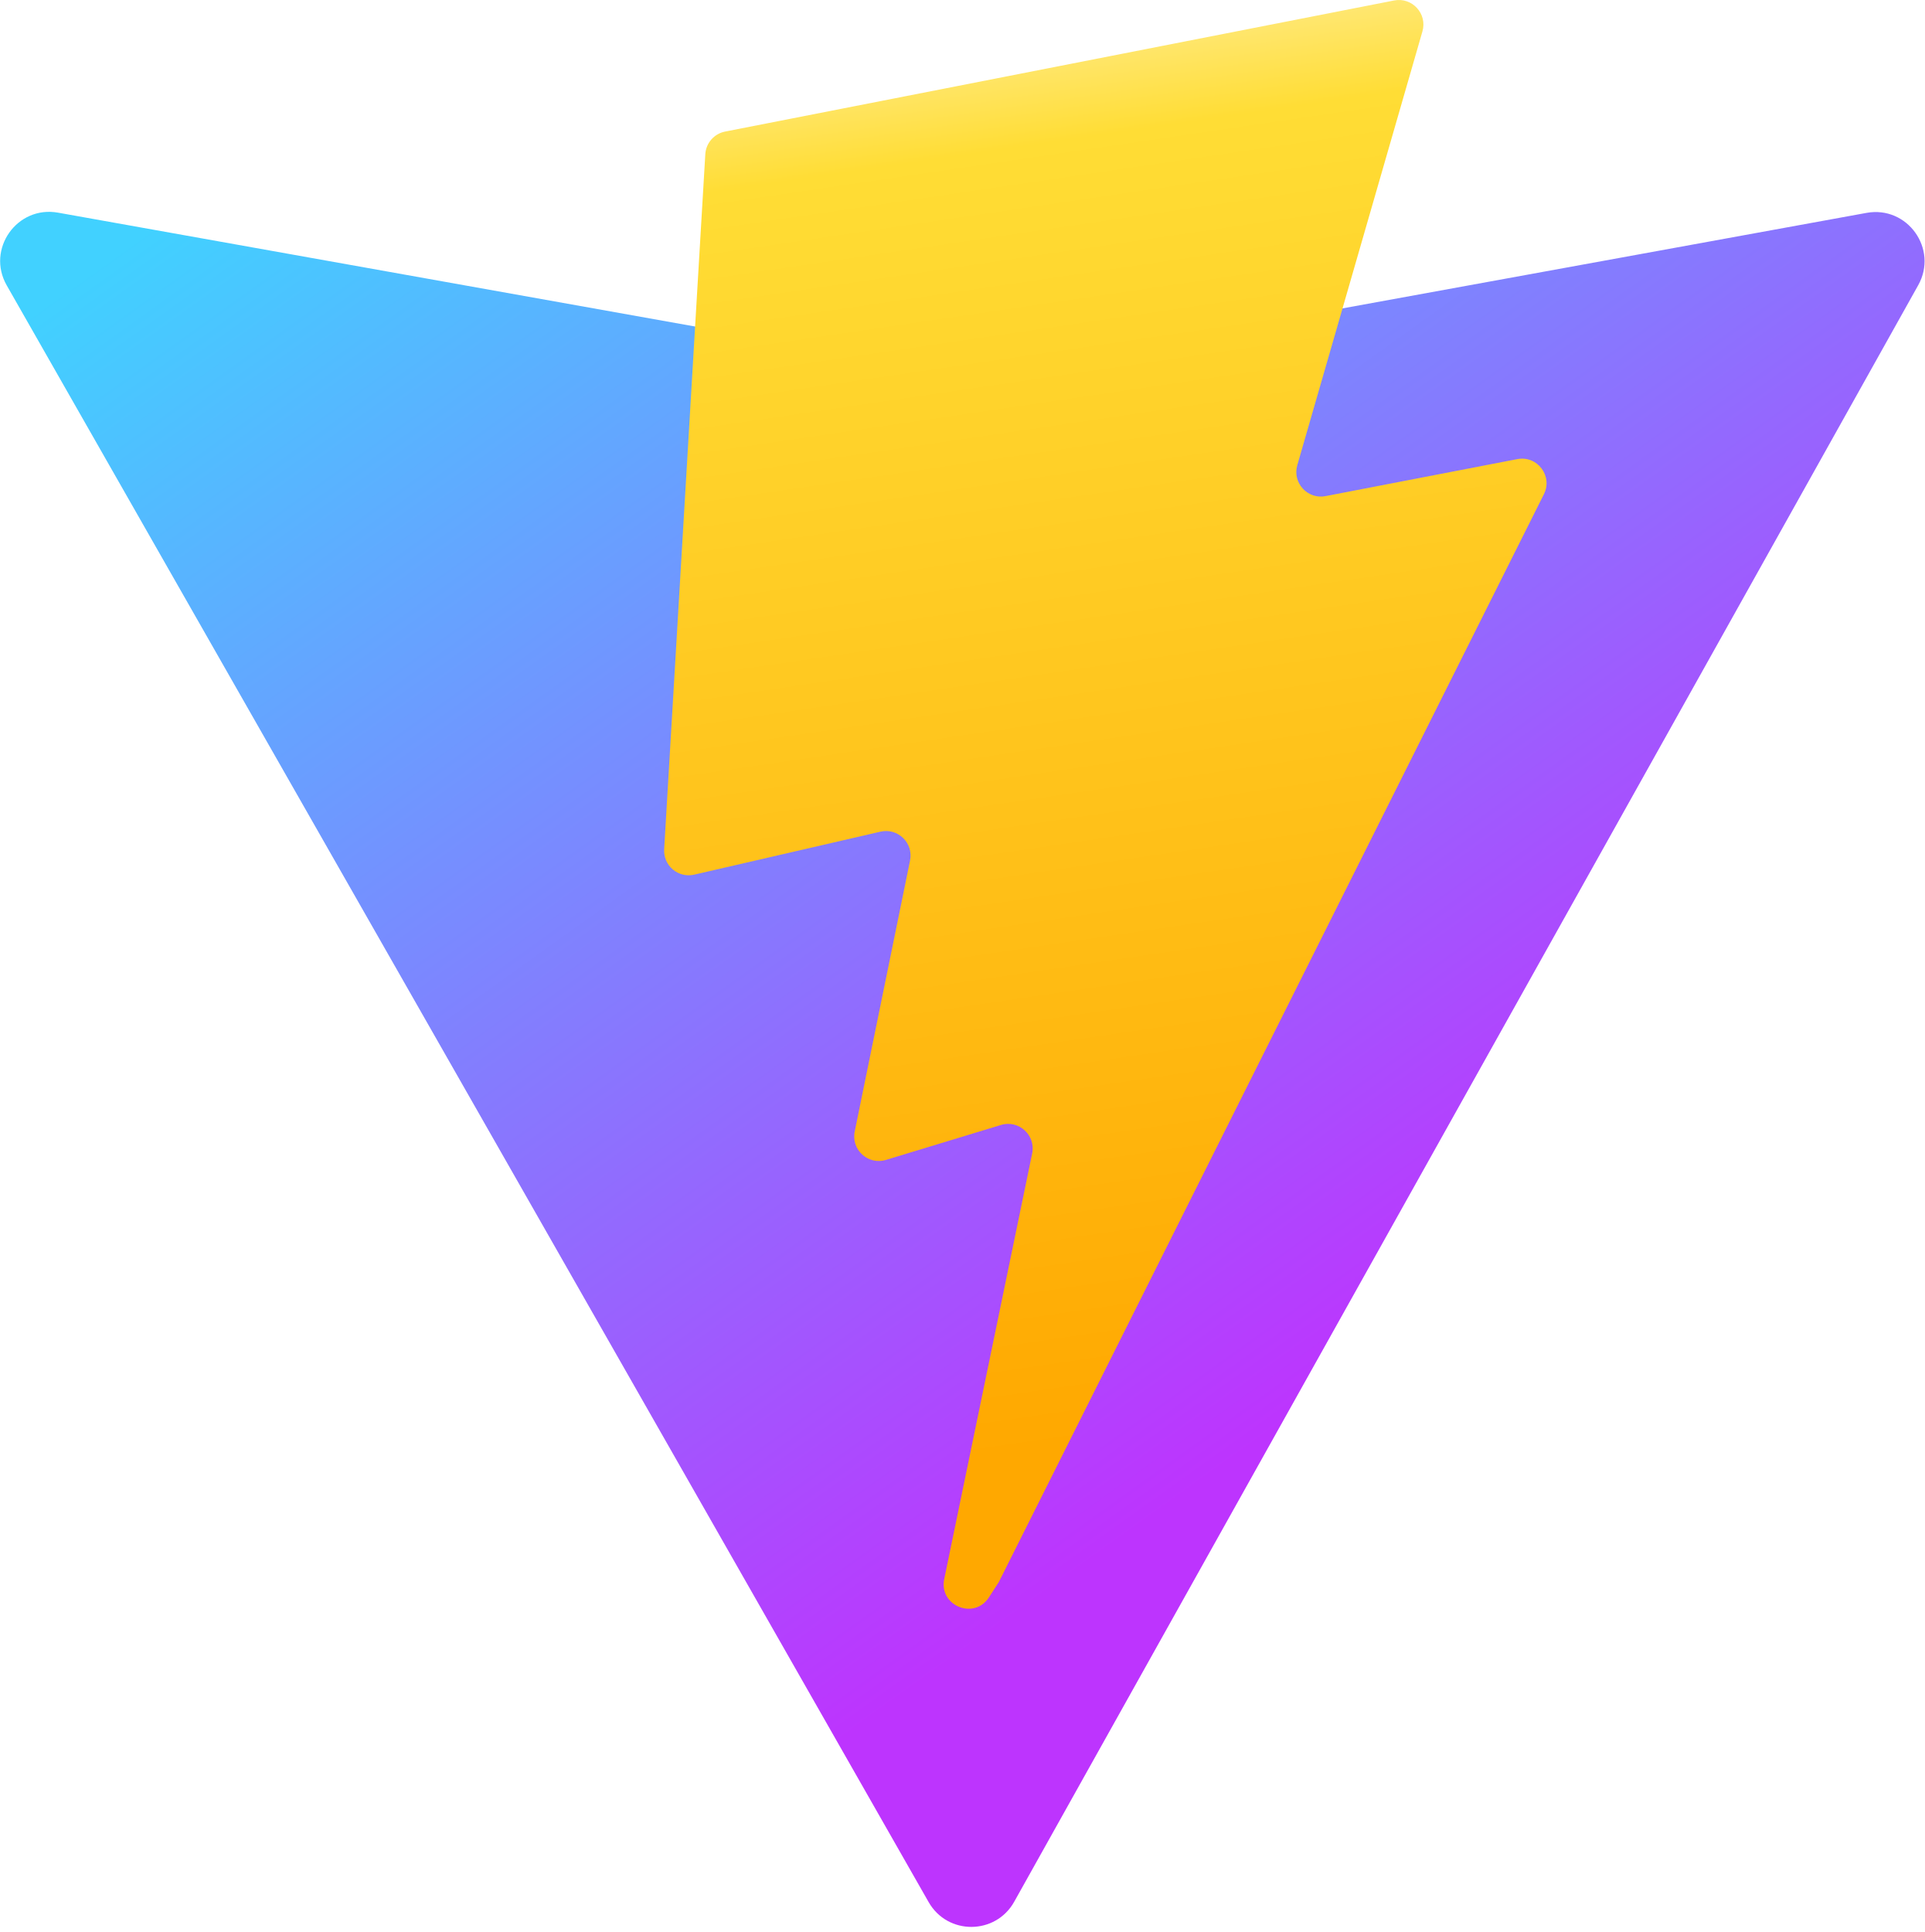
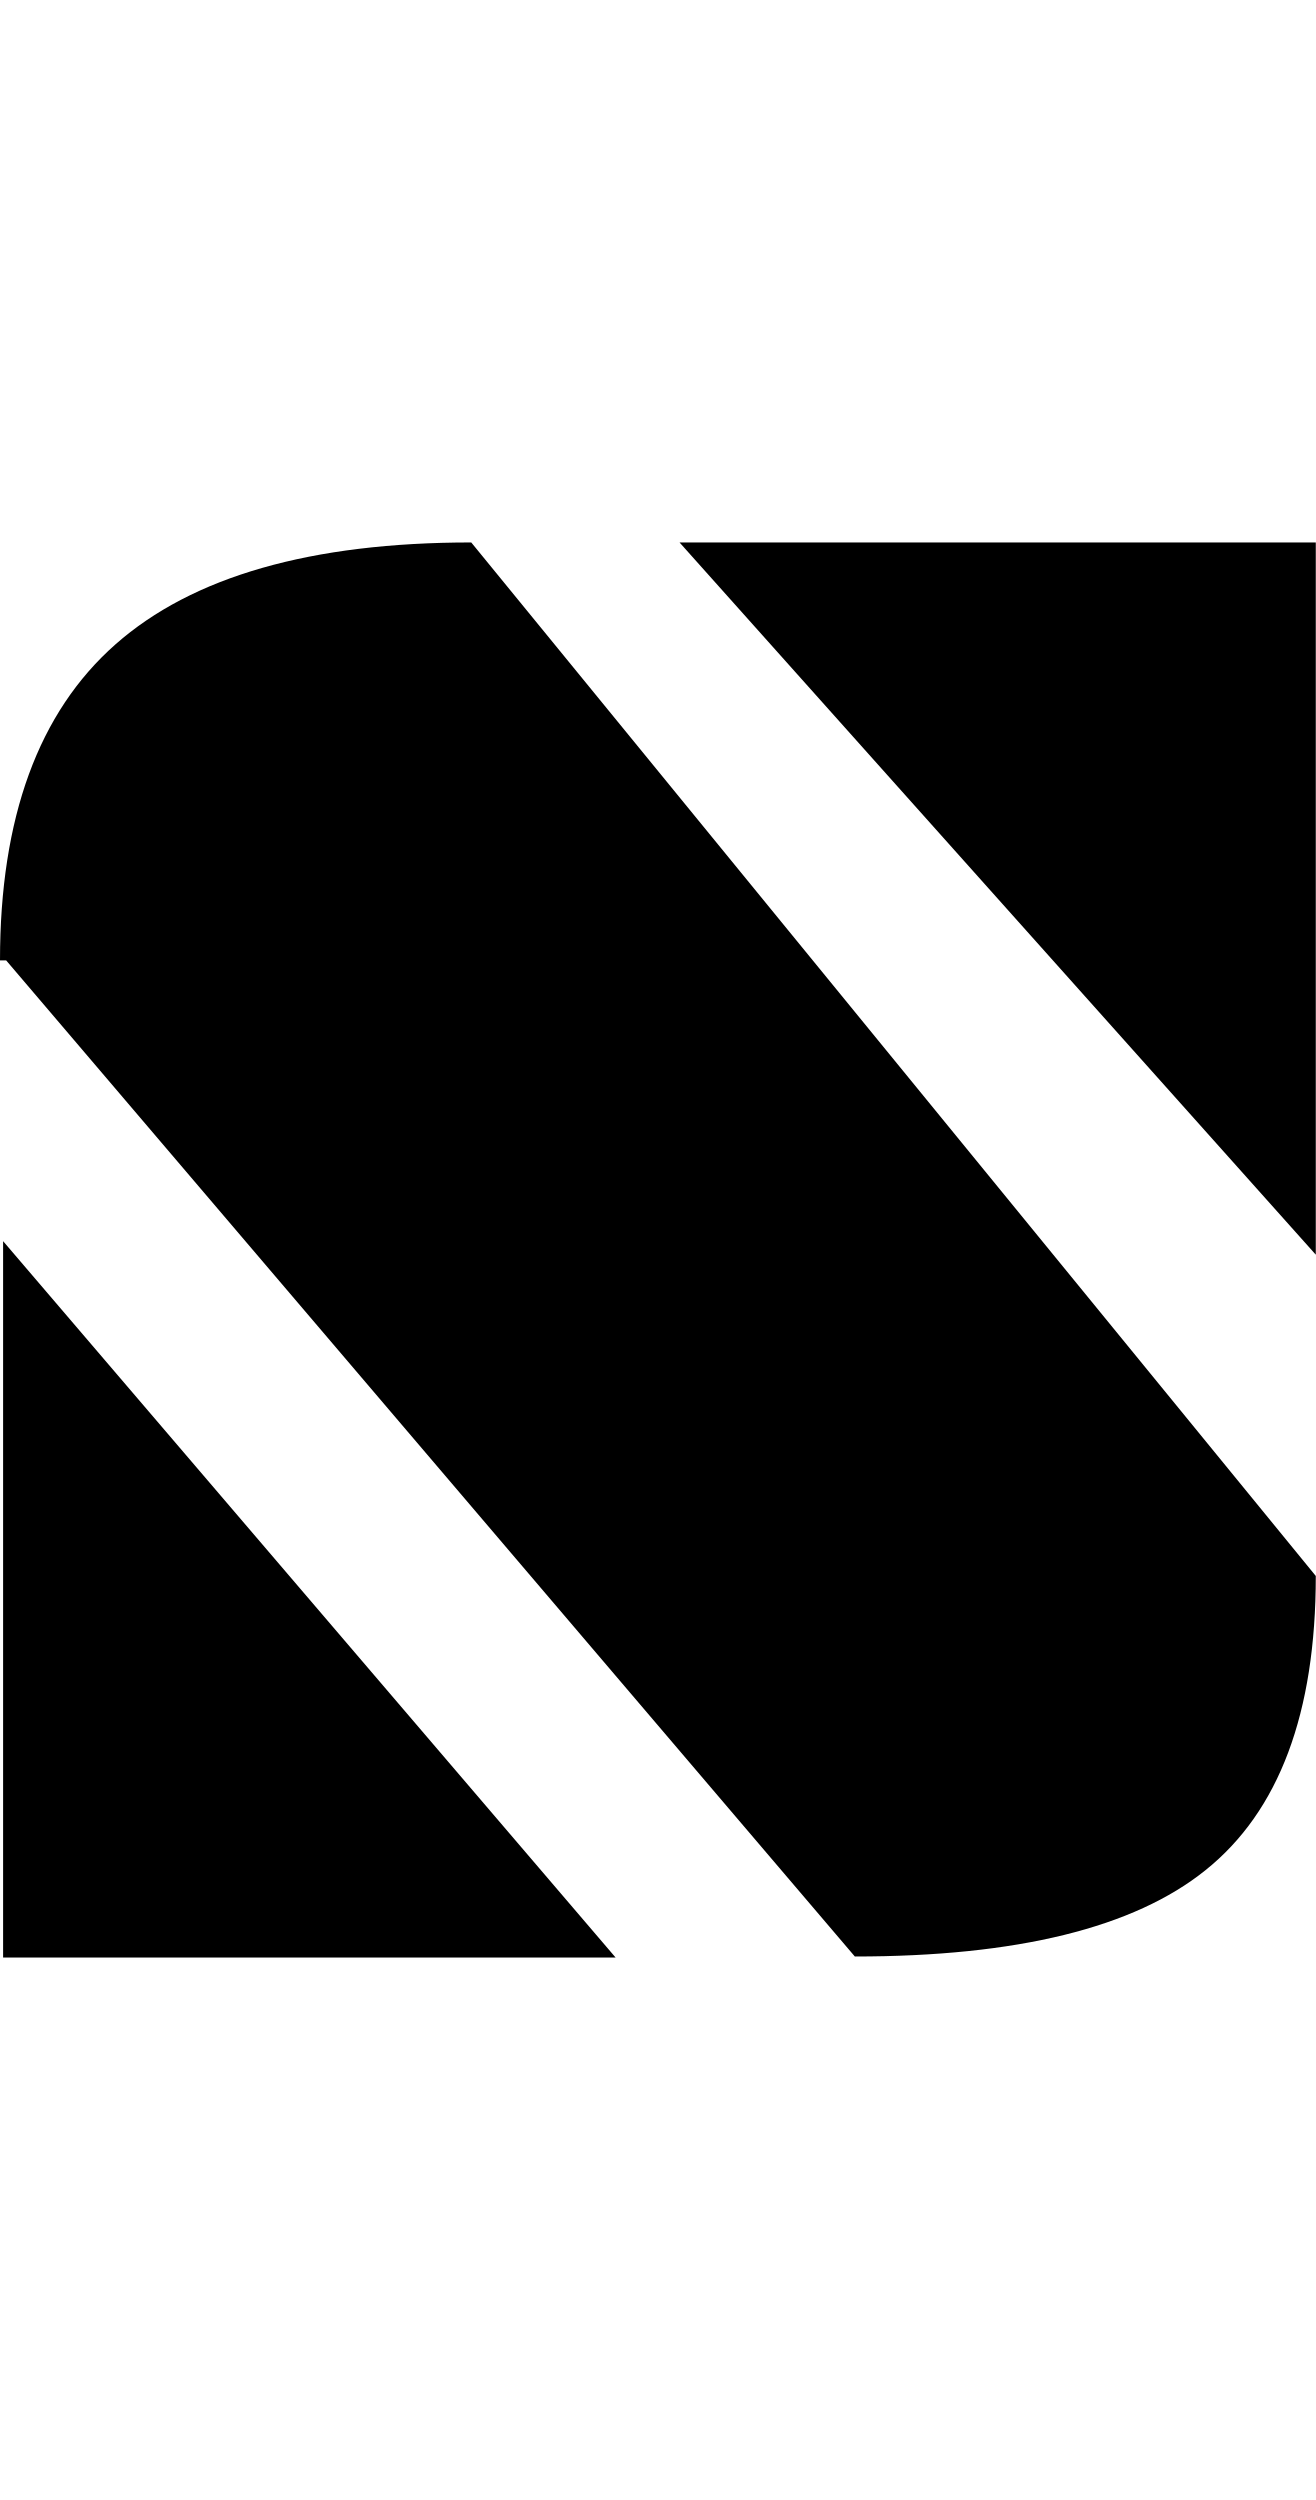
- <svg xmlns="http://www.w3.org/2000/svg" aria-hidden="true" role="img" class="iconify iconify--logos" width="31.88" height="32" preserveAspectRatio="xMidYMid meet" viewBox="0 0 256 257">
+ <svg xmlns="http://www.w3.org/2000/svg" width="30" height="57" viewBox="0 0 53 57" fill="none">
+   <path d="M27.372 0H53V28.689L27.372 0ZM0.249 16.836H0C0 11.085 1.551 6.841 4.652 4.104C7.753 1.368 12.53 0 18.982 0L53 41.63C53 47.158 51.519 51.109 48.556 53.482C45.676 55.799 40.968 56.958 34.433 56.958L0.249 16.836ZM0.125 28.144L24.797 57H0.125V28.144Z" fill="url(#paint0_linear_6_42)" />
  <defs>
-     <linearGradient id="IconifyId1813088fe1fbc01fb466" x1="-.828%" x2="57.636%" y1="7.652%" y2="78.411%">
-       <stop offset="0%" stop-color="#41D1FF" />
-       <stop offset="100%" stop-color="#BD34FE" />
-     </linearGradient>
-     <linearGradient id="IconifyId1813088fe1fbc01fb467" x1="43.376%" x2="50.316%" y1="2.242%" y2="89.03%">
-       <stop offset="0%" stop-color="#FFEA83" />
-       <stop offset="8.333%" stop-color="#FFDD35" />
-       <stop offset="100%" stop-color="#FFA800" />
+     <linearGradient id="paint0_linear_6_42" x1="-1.43112e-07" y1="28" x2="53" y2="28" gradientUnits="userSpaceOnUse">
+       <stop stopColor="#9F7B0F" />
+       <stop offset="1" stopColor="#FAD76B" />
    </linearGradient>
  </defs>
-   <path fill="url(#IconifyId1813088fe1fbc01fb466)" d="M255.153 37.938L134.897 252.976c-2.483 4.44-8.862 4.466-11.382.048L.875 37.958c-2.746-4.814 1.371-10.646 6.827-9.67l120.385 21.517a6.537 6.537 0 0 0 2.322-.004l117.867-21.483c5.438-.991 9.574 4.796 6.877 9.62Z" />
-   <path fill="url(#IconifyId1813088fe1fbc01fb467)" d="M185.432.063L96.44 17.501a3.268 3.268 0 0 0-2.634 3.014l-5.474 92.456a3.268 3.268 0 0 0 3.997 3.378l24.777-5.718c2.318-.535 4.413 1.507 3.936 3.838l-7.361 36.047c-.495 2.426 1.782 4.5 4.151 3.78l15.304-4.649c2.372-.72 4.652 1.36 4.15 3.788l-11.698 56.621c-.732 3.542 3.979 5.473 5.943 2.437l1.313-2.028l72.516-144.72c1.215-2.423-.88-5.186-3.54-4.672l-25.505 4.922c-2.396.462-4.435-1.77-3.759-4.114l16.646-57.705c.677-2.35-1.37-4.583-3.769-4.113Z" />
</svg>
